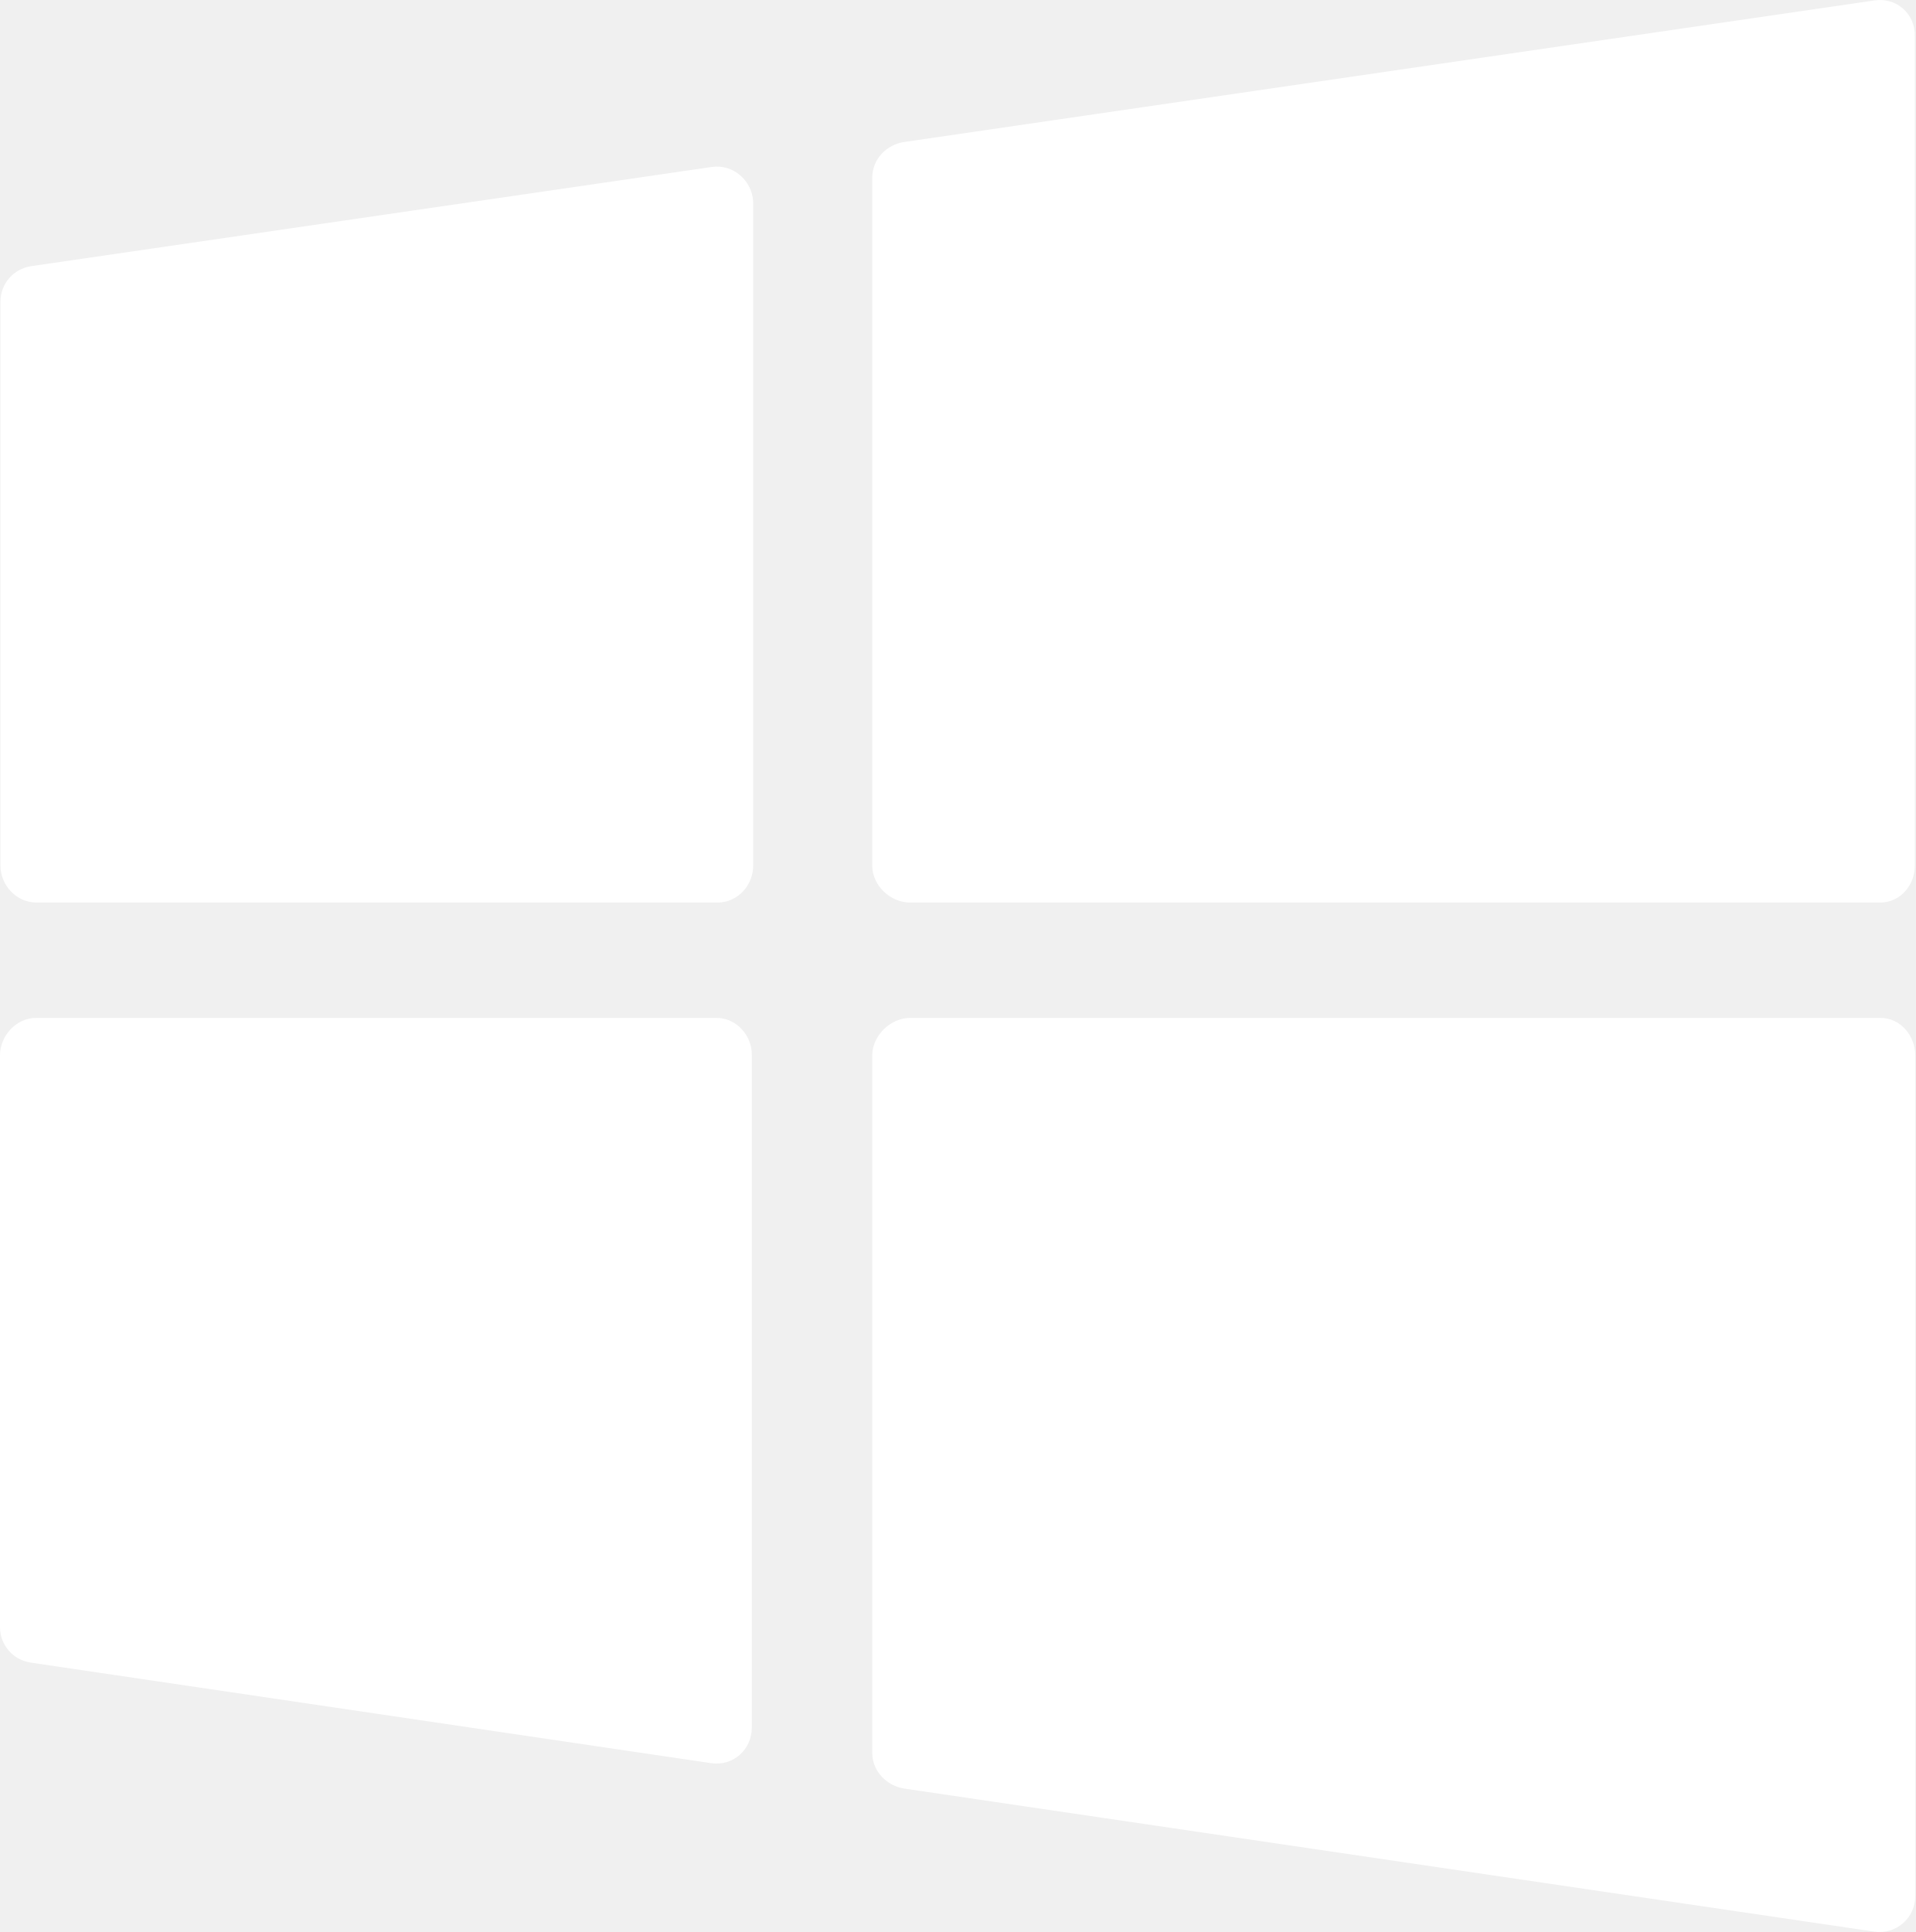
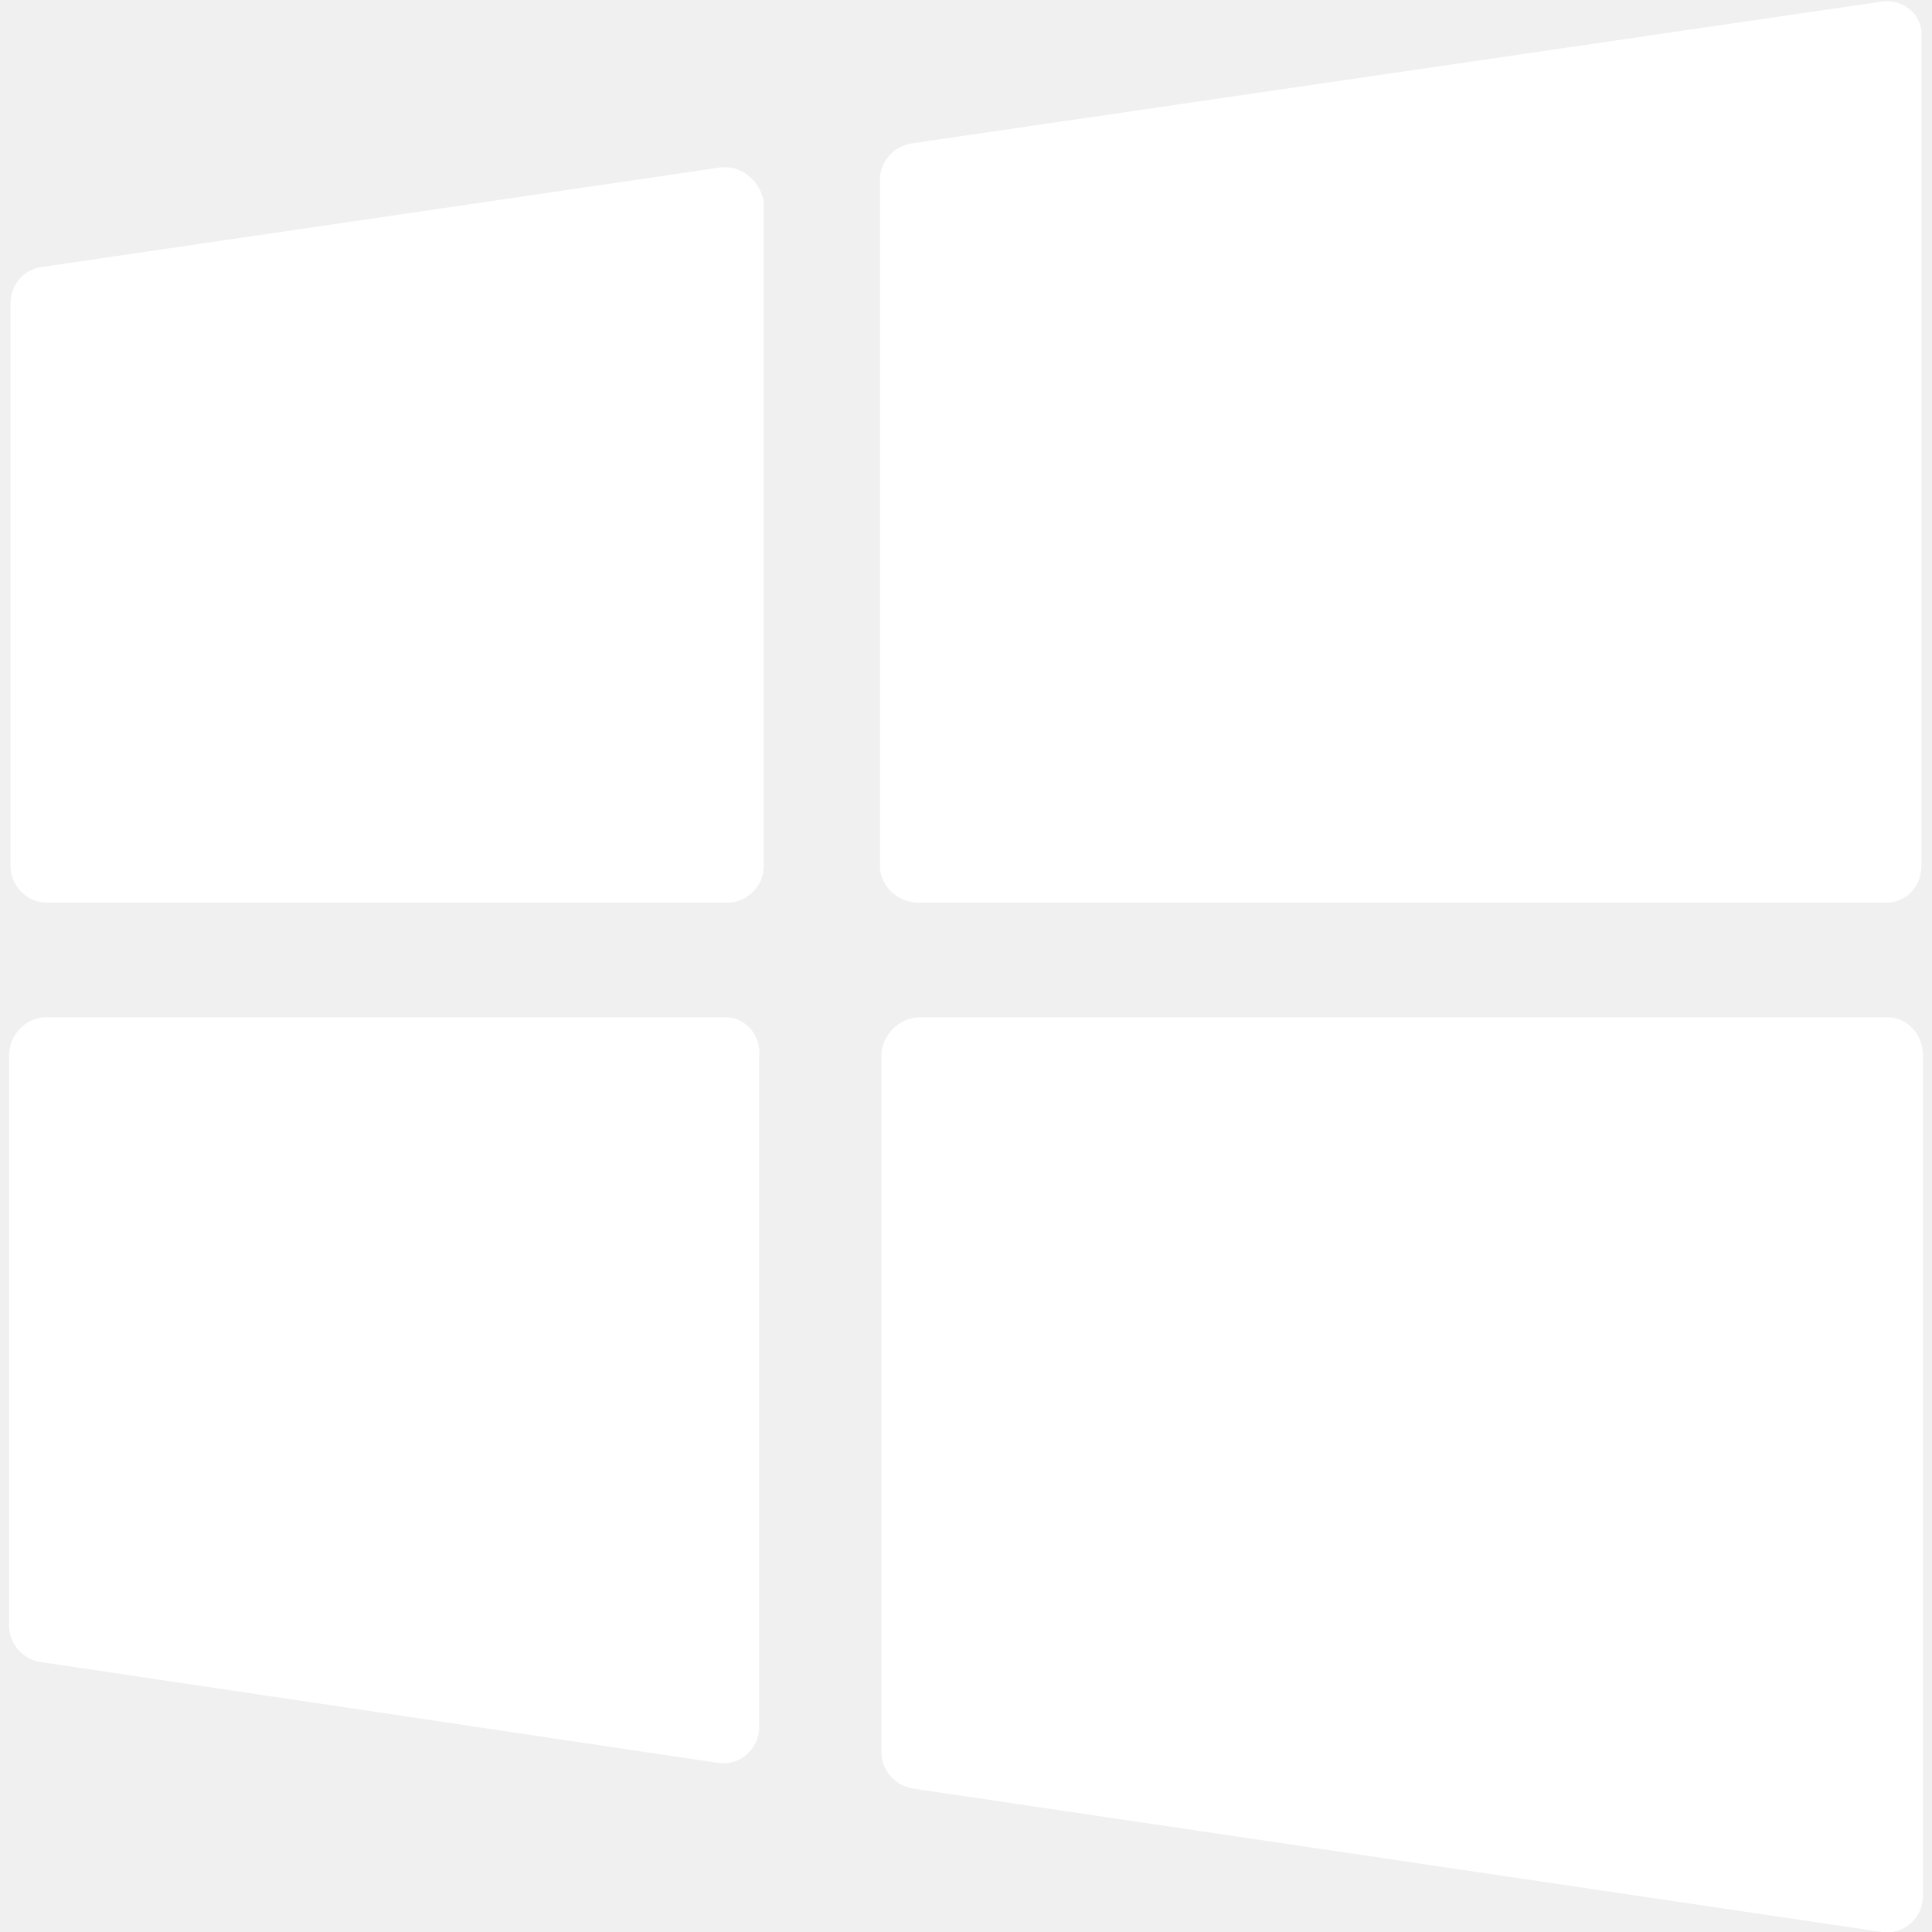
- <svg xmlns="http://www.w3.org/2000/svg" viewBox="0 0 495.612 500">
-   <path fill="#fff" d="M 184.153,43.216 8.001,68.893 c -4.538,0.717 -7.882,4.538 -7.882,9.196 V 224.025 c 0,5.135 4.18,9.554 9.315,9.554 h 176.271 c 5.135,0 9.196,-4.419 9.196,-9.554 V 52.293 c -0.239,-5.613 -5.255,-9.912 -10.748,-9.076 z m 1.314,220.219 H 9.315 C 4.18,263.435 0,268.093 0,273.109 v 147.967 c 0,4.658 3.344,8.479 7.882,9.196 l 176.151,26.035 c 5.613,0.836 10.509,-3.463 10.509,-9.196 V 273.109 c 0.119,-5.016 -3.941,-9.673 -9.076,-9.673 z M 485.102,0.104 233.833,36.767 c -4.538,0.717 -8.121,4.538 -8.121,9.196 V 224.025 c 0,5.135 4.658,9.554 9.793,9.554 h 251.03 c 5.135,0 8.957,-4.419 8.957,-9.554 V 9.3 c 0.119,-5.732 -4.777,-10.032 -10.39,-9.196 z M 486.655,263.435 h -251.15 c -5.135,0 -9.793,4.658 -9.793,9.673 v 180.57 c 0,4.658 3.702,8.479 8.24,9.196 l 251.03,37.022 c 5.613,0.836 10.629,-3.463 10.629,-9.196 V 273.109 c 0,-5.016 -3.822,-9.673 -8.957,-9.673 z" />
+ <svg xmlns="http://www.w3.org/2000/svg" viewBox="0 0 128 128">
+   <path fill="#fff" d="M47.7,11.1l-45,6.6c-1.2,0.2-2,1.2-2,2.4v37.3c0,1.3,1.1,2.4,2.4,2.4h45.1c1.3,0,2.4-1.1,2.4-2.4V13.4C50.4,12,49.1,10.9,47.7,11.1z M48.1,67.4H3c-1.3,0-2.4,1.2-2.4,2.5v37.8c0,1.2,0.9,2.2,2,2.4l45,6.7c1.4,0.2,2.7-0.9,2.7-2.4V69.9C50.4,68.6,49.4,67.4,48.1,67.4L48.1,67.4z M124.7,0.1L60.4,9.5c-1.2,0.2-2.1,1.2-2.1,2.4v45.5c0,1.3,1.2,2.4,2.5,2.4h64.2c1.3,0,2.3-1.1,2.3-2.4V2.4C127.4,1,126.1-0.1,124.7,0.1z M125.1,67.4H60.9c-1.3,0-2.5,1.2-2.5,2.5v46.2c0,1.2,0.9,2.2,2.1,2.4l64.2,9.5c1.4,0.2,2.7-0.9,2.7-2.4V69.9C127.4,68.6,126.4,67.4,125.1,67.4z" />
</svg>
